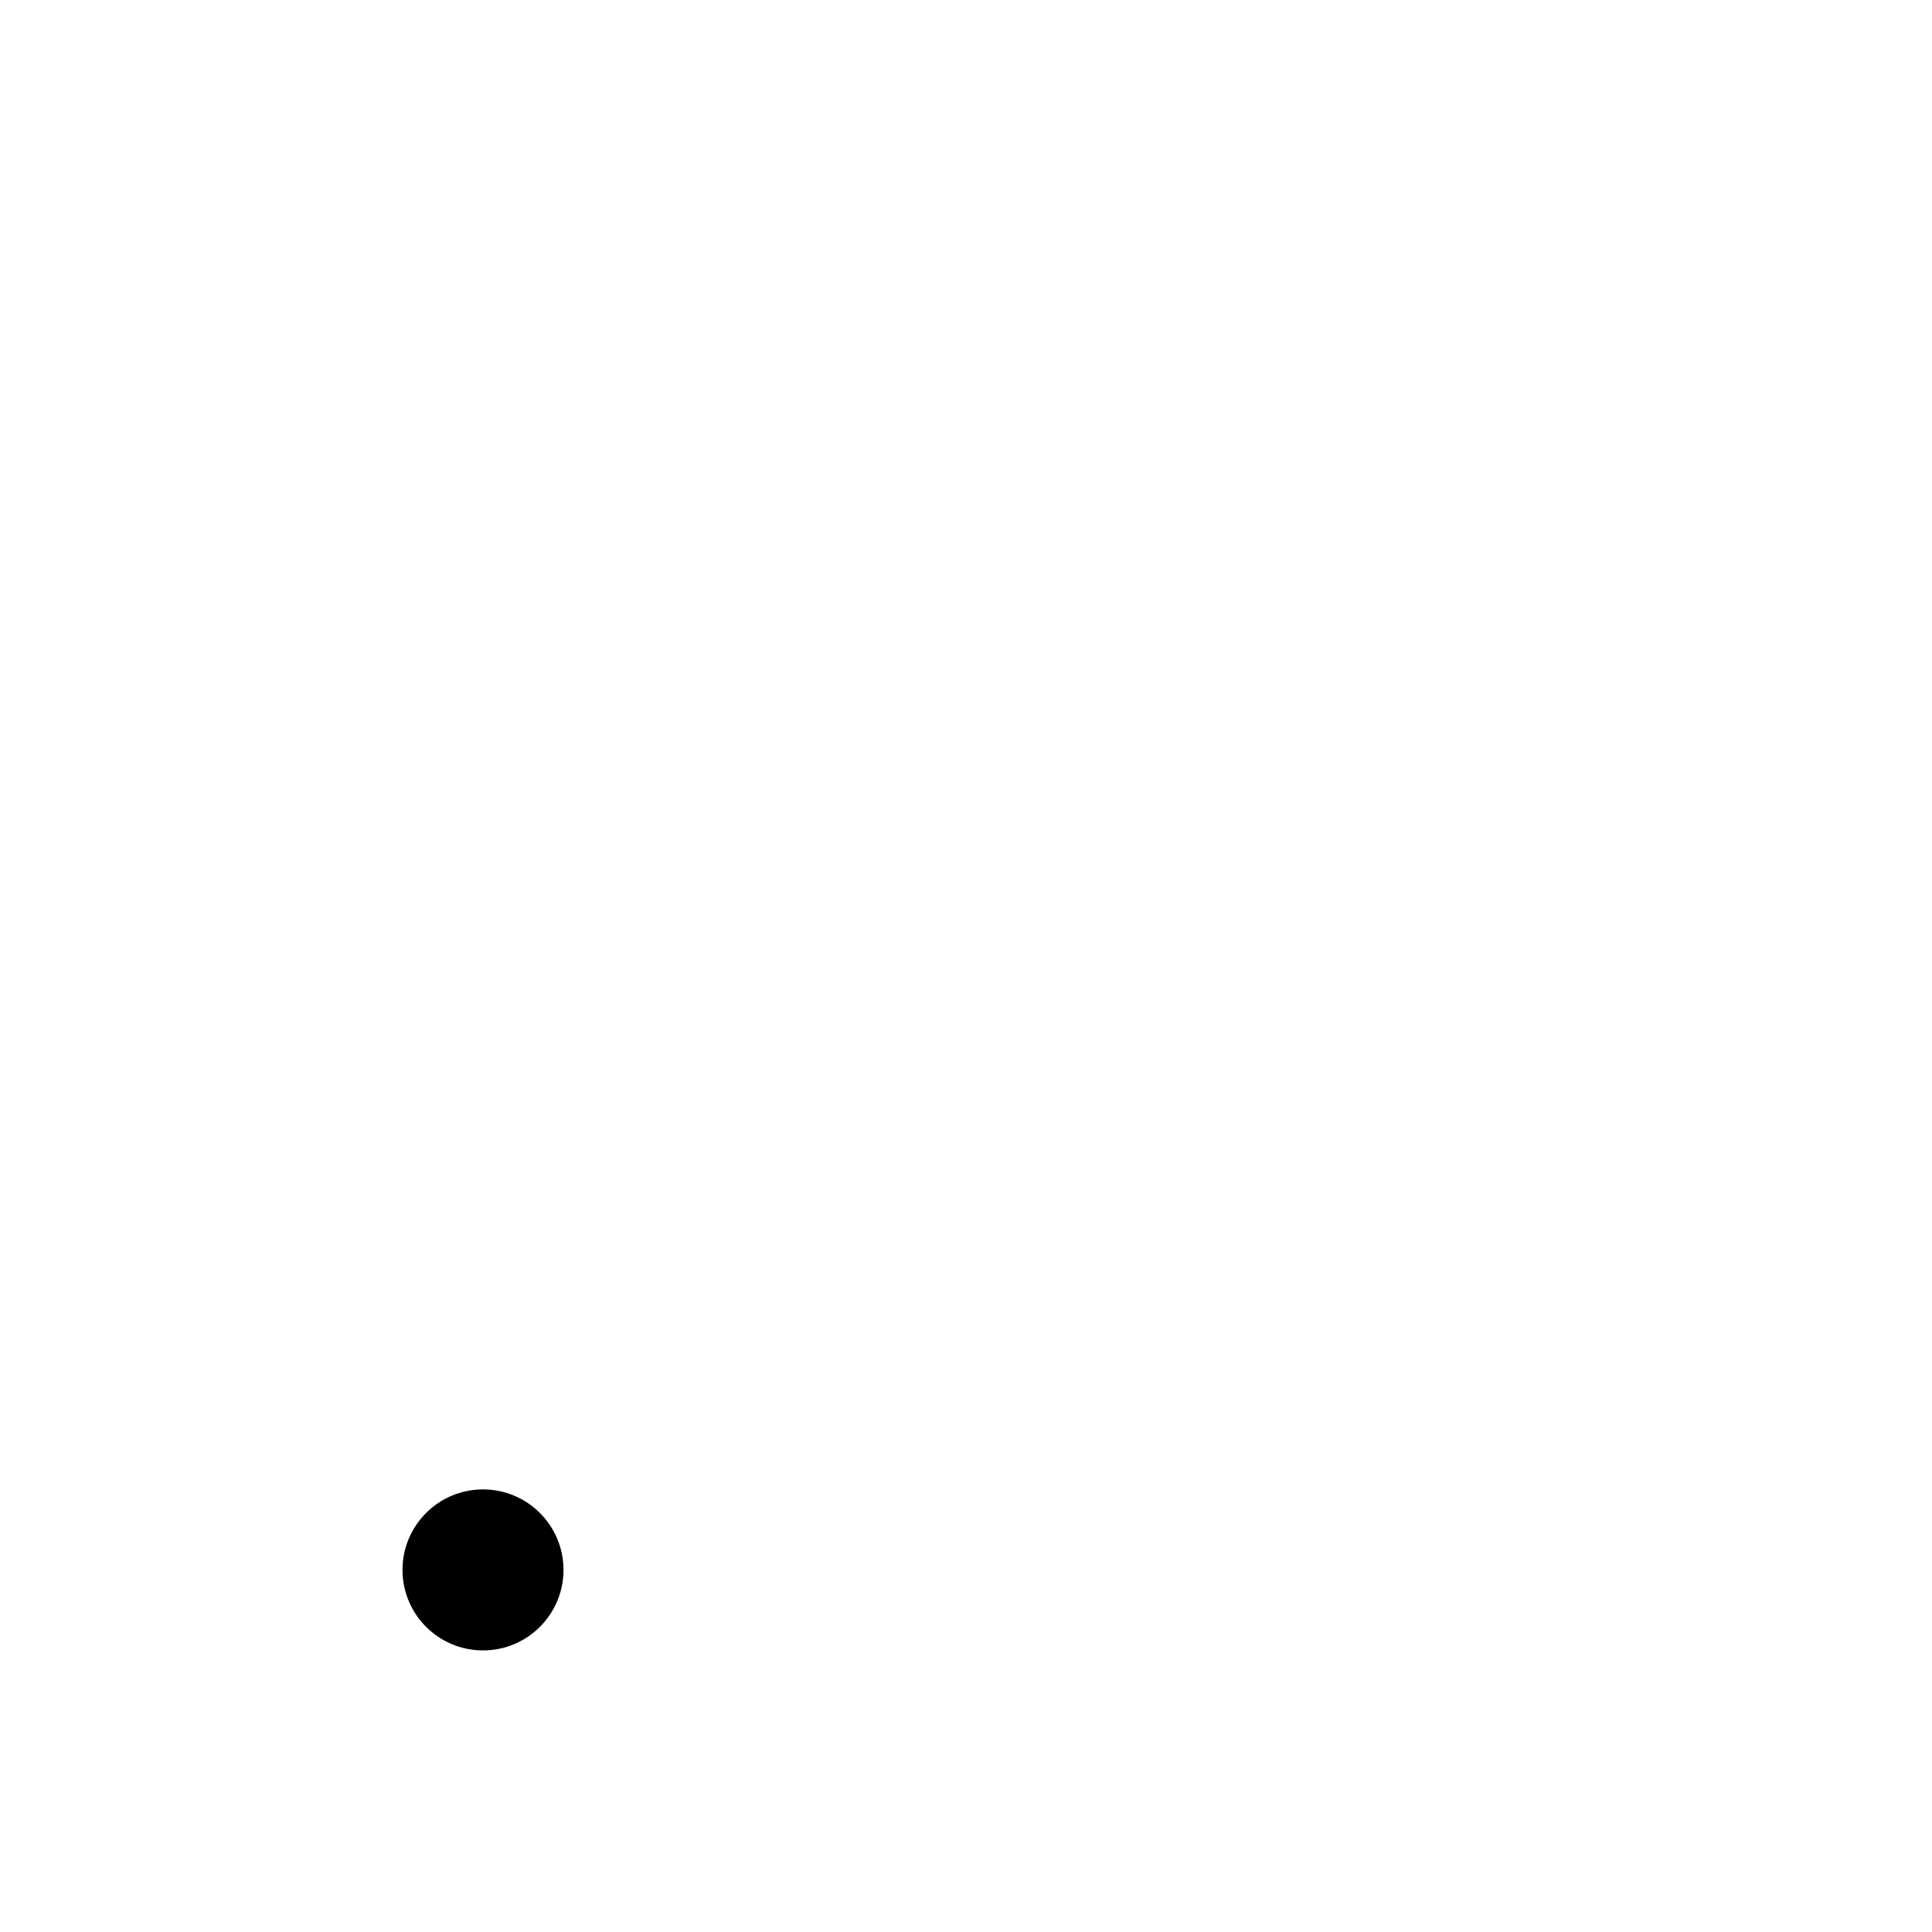
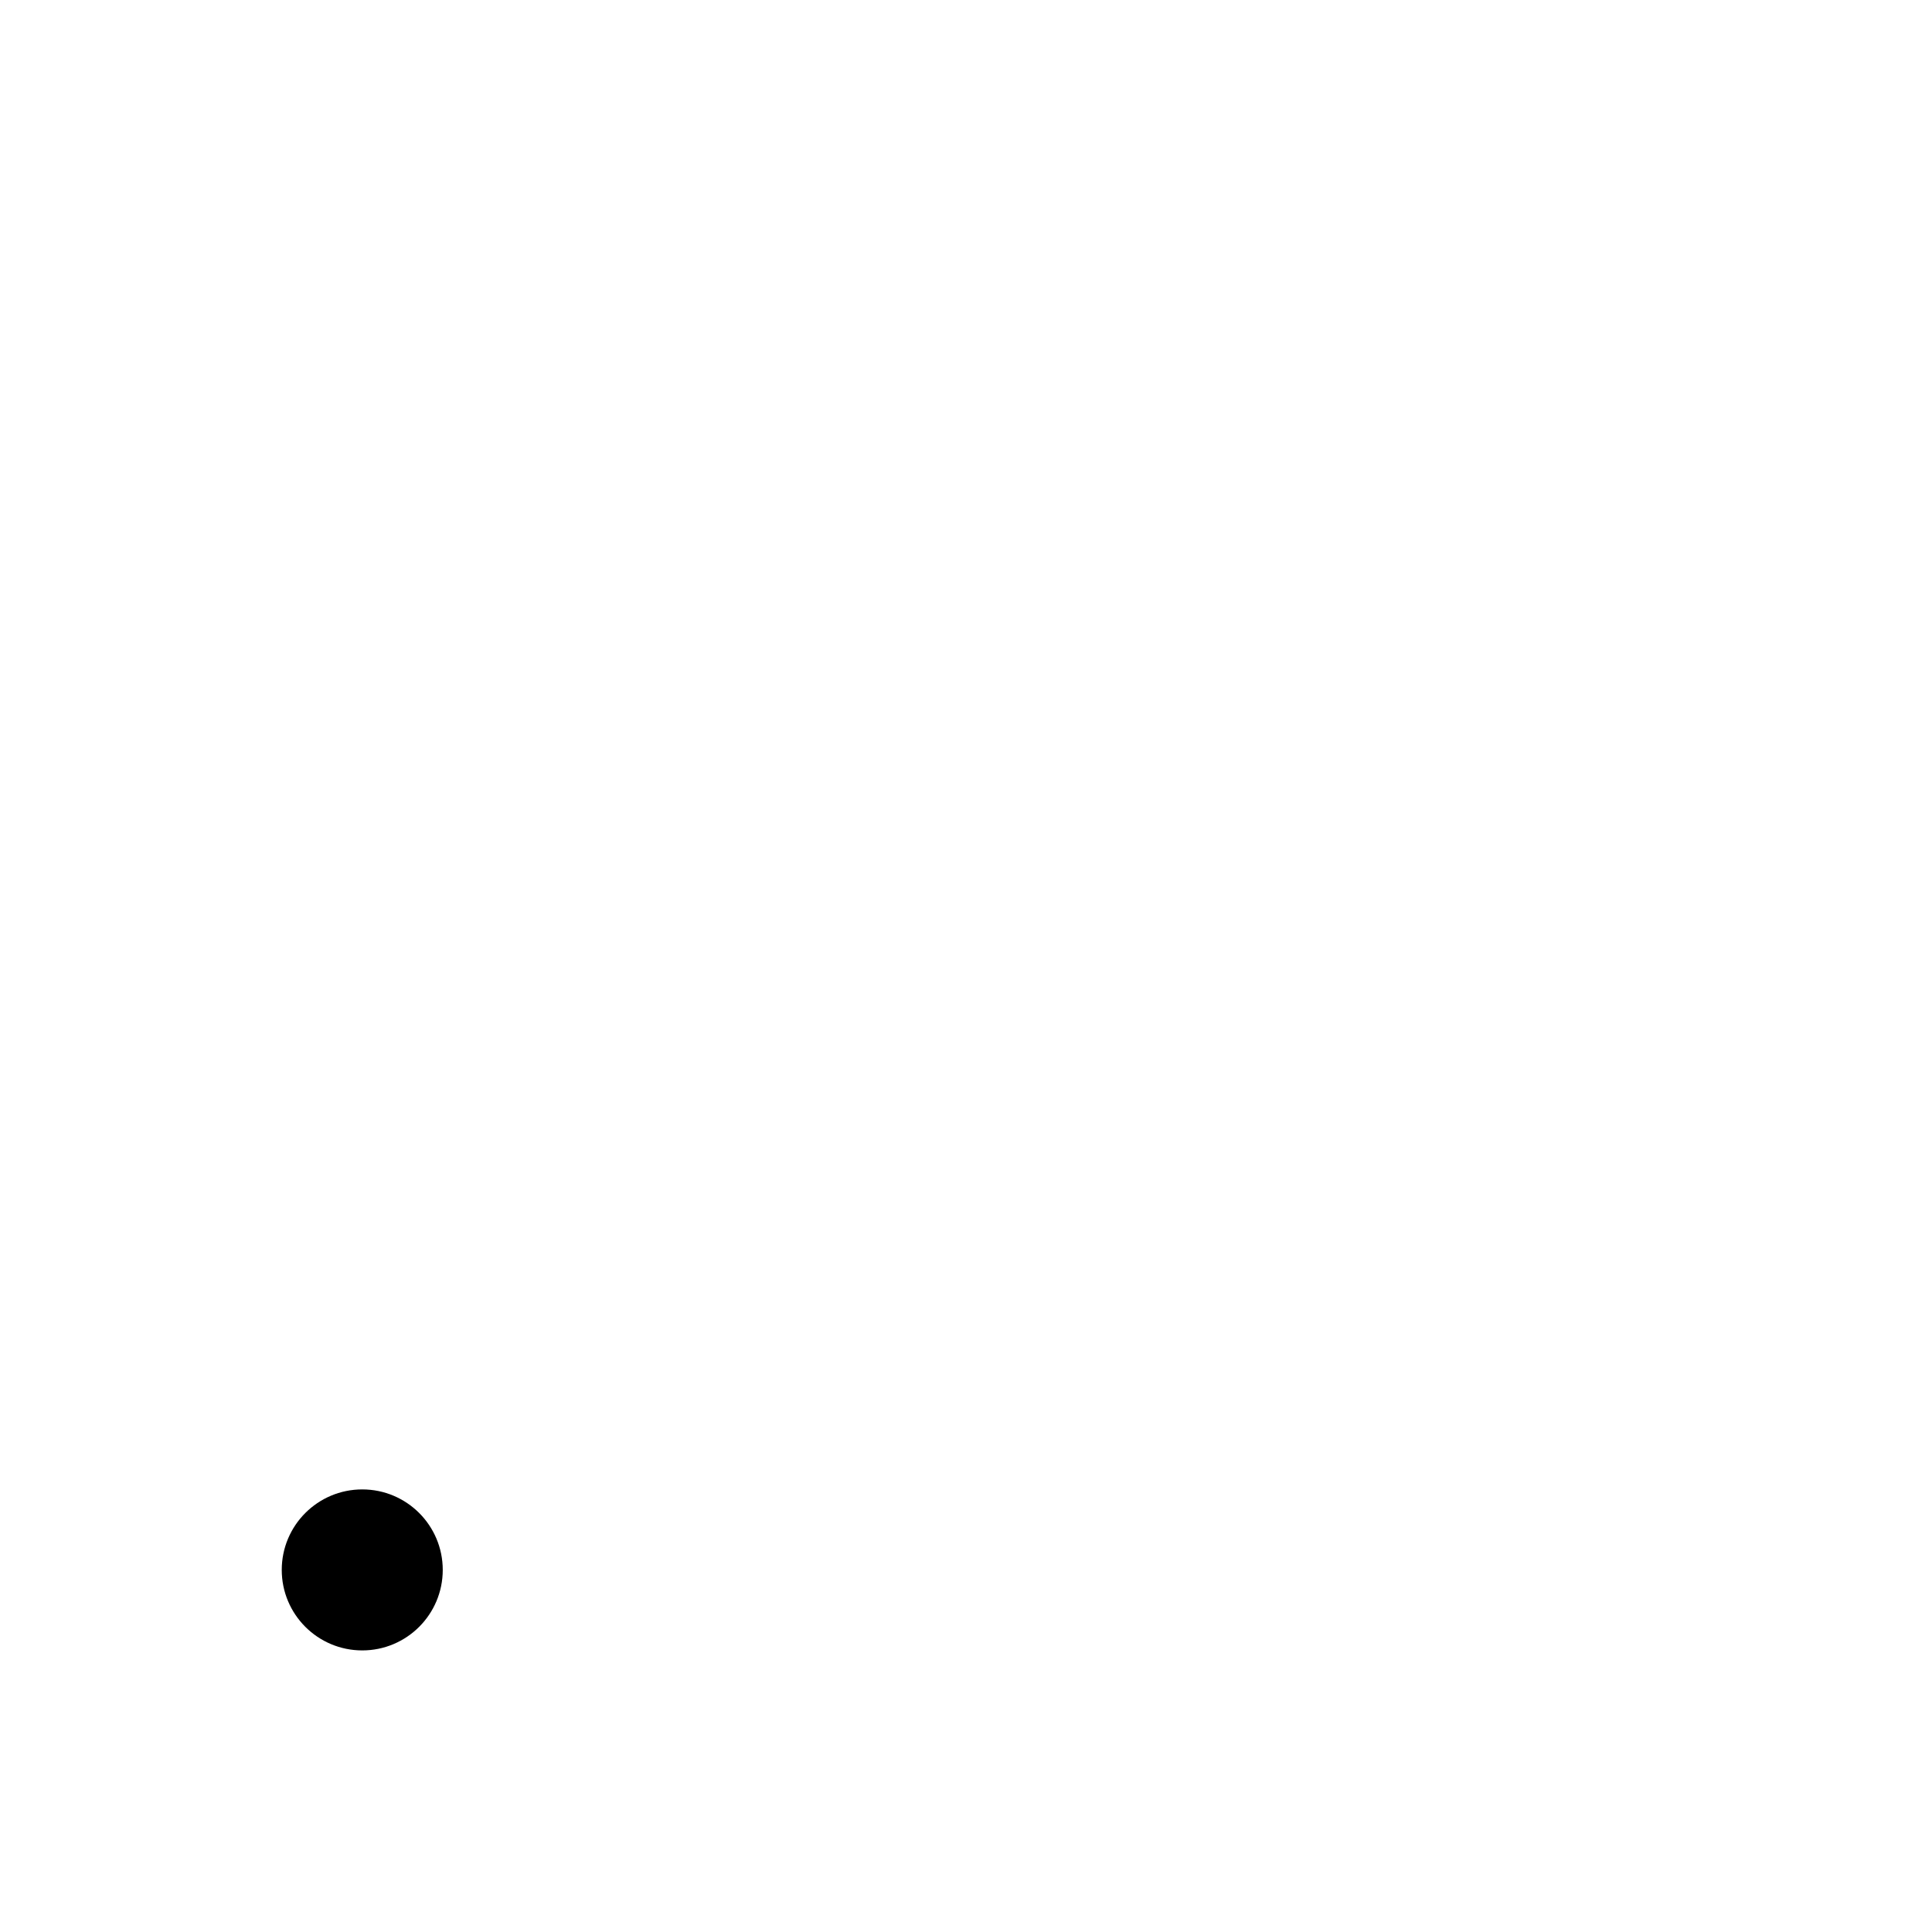
<svg xmlns="http://www.w3.org/2000/svg" style="isolation:isolate" viewBox="0 0 24 24" width="24" height="24" version="1.1" id="svg11">
  <defs id="defs5">
-     <clipPath id="_clipPath_c2S05LuJeazz03cr5y9J5NXzmtZB56uZ">
+     <clipPath id="_clipPath_vTtwVUhlgWEk87bRQJwRuTSlJThnwXOq">
      <rect width="24" height="24" id="rect2" />
    </clipPath>
  </defs>
-   <path style="color:#000000;font-style:normal;font-variant:normal;font-weight:normal;font-stretch:normal;font-size:medium;line-height:normal;font-family:sans-serif;font-variant-ligatures:normal;font-variant-position:normal;font-variant-caps:normal;font-variant-numeric:normal;font-variant-alternates:normal;font-feature-settings:normal;text-indent:0;text-align:start;text-decoration:none;text-decoration-line:none;text-decoration-style:solid;text-decoration-color:#000000;letter-spacing:normal;word-spacing:normal;text-transform:none;writing-mode:lr-tb;direction:ltr;text-orientation:mixed;dominant-baseline:auto;baseline-shift:baseline;text-anchor:start;white-space:normal;shape-padding:0;clip-rule:nonzero;display:inline;overflow:visible;visibility:visible;opacity:1;isolation:auto;mix-blend-mode:normal;color-interpolation:sRGB;color-interpolation-filters:linearRGB;solid-color:#000000;solid-opacity:1;vector-effect:non-scaling-stroke;fill:#000000;fill-opacity:1;fill-rule:nonzero;stroke:none;stroke-width:2;stroke-linecap:round;stroke-linejoin:round;stroke-miterlimit:4;stroke-dasharray:none;stroke-dashoffset:0;stroke-opacity:1;color-rendering:auto;image-rendering:auto;shape-rendering:auto;text-rendering:auto;enable-background:accumulate" d="m 6,18.502 a 1,1 0 1 0 0,2 1,1 0 1 0 0,-2 z" id="line7" />
+   <path style="color:#000000;font-style:normal;font-variant:normal;font-weight:normal;font-stretch:normal;font-size:medium;line-height:normal;font-family:sans-serif;font-variant-ligatures:normal;font-variant-position:normal;font-variant-caps:normal;font-variant-numeric:normal;font-variant-alternates:normal;font-feature-settings:normal;text-indent:0;text-align:start;text-decoration:none;text-decoration-line:none;text-decoration-style:solid;text-decoration-color:#000000;letter-spacing:normal;word-spacing:normal;text-transform:none;writing-mode:lr-tb;direction:ltr;text-orientation:mixed;dominant-baseline:auto;baseline-shift:baseline;text-anchor:start;white-space:normal;shape-padding:0;clip-rule:nonzero;display:inline;overflow:visible;visibility:visible;opacity:1;isolation:auto;mix-blend-mode:normal;color-interpolation:sRGB;color-interpolation-filters:linearRGB;solid-color:#000000;solid-opacity:1;vector-effect:non-scaling-stroke;fill:#000000;fill-opacity:1;fill-rule:nonzero;stroke:none;stroke-width:2;stroke-linecap:round;stroke-linejoin:round;stroke-miterlimit:4;stroke-dasharray:none;stroke-dashoffset:0;stroke-opacity:1;color-rendering:auto;image-rendering:auto;shape-rendering:auto;text-rendering:auto;enable-background:accumulate" d="m 4.5,18.502 a 1,1 0 1 0 0,2 1,1 0 1 0 0,-2 z" id="line7" />
</svg>
